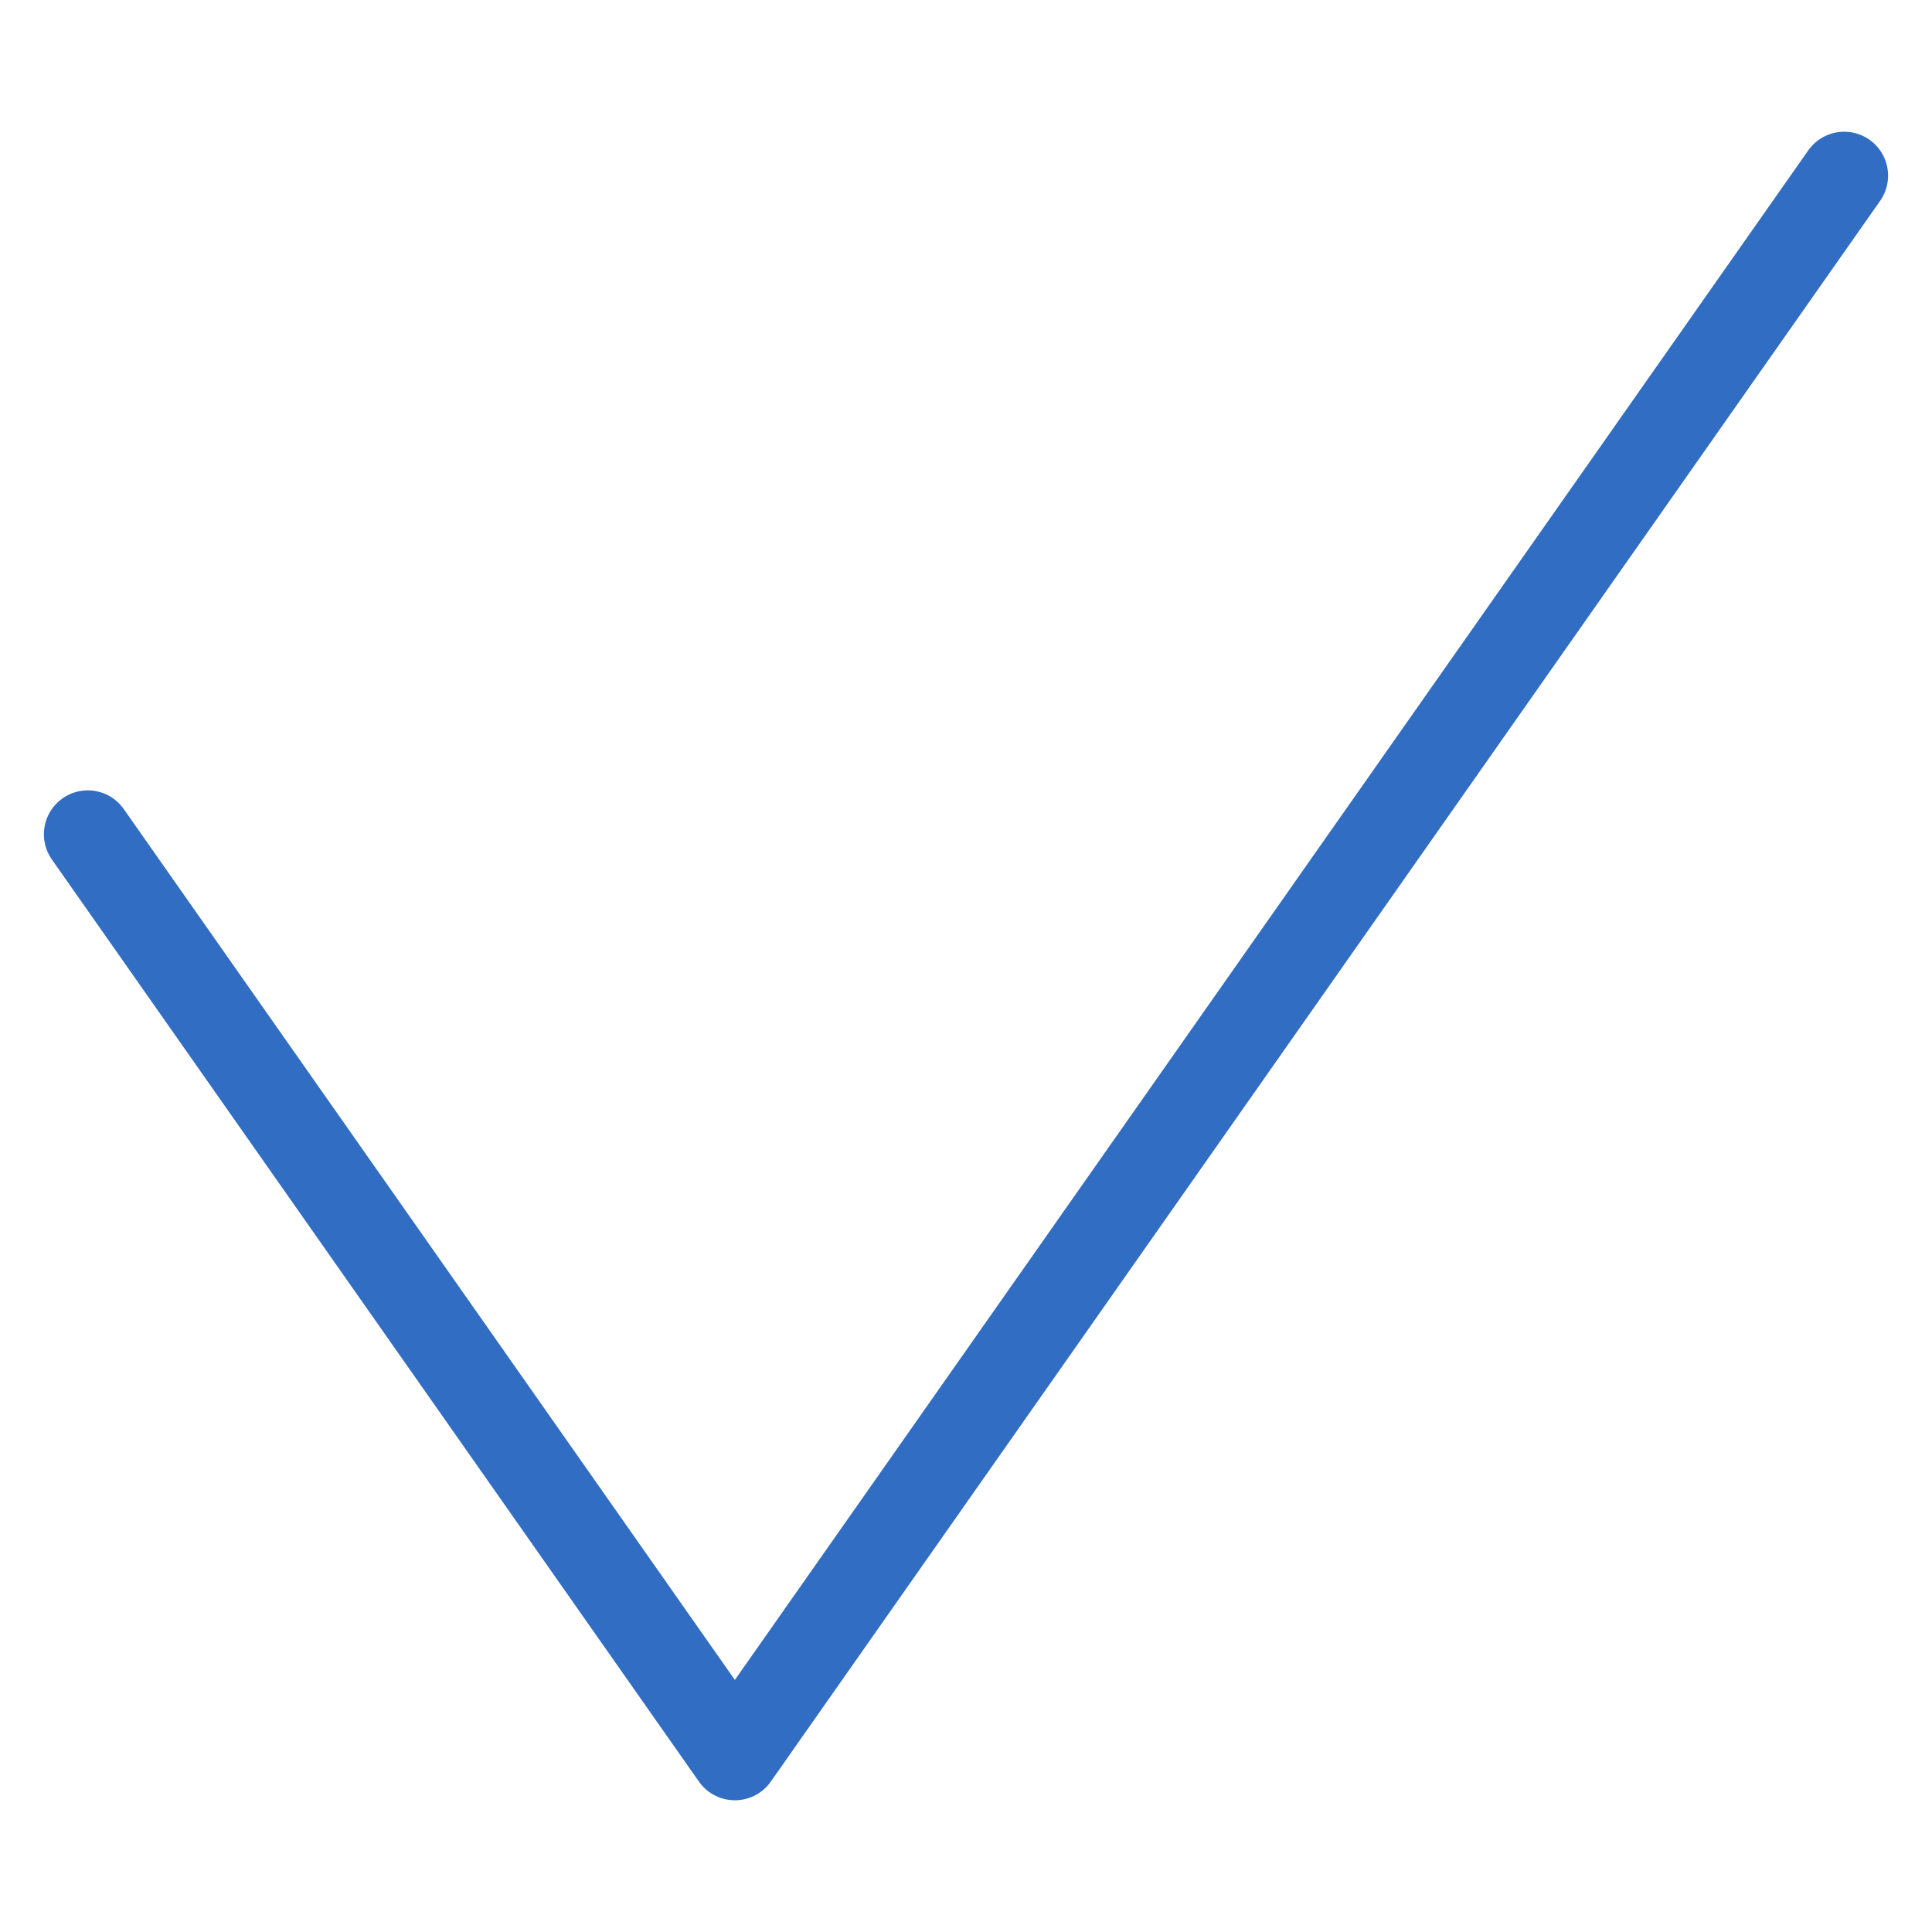
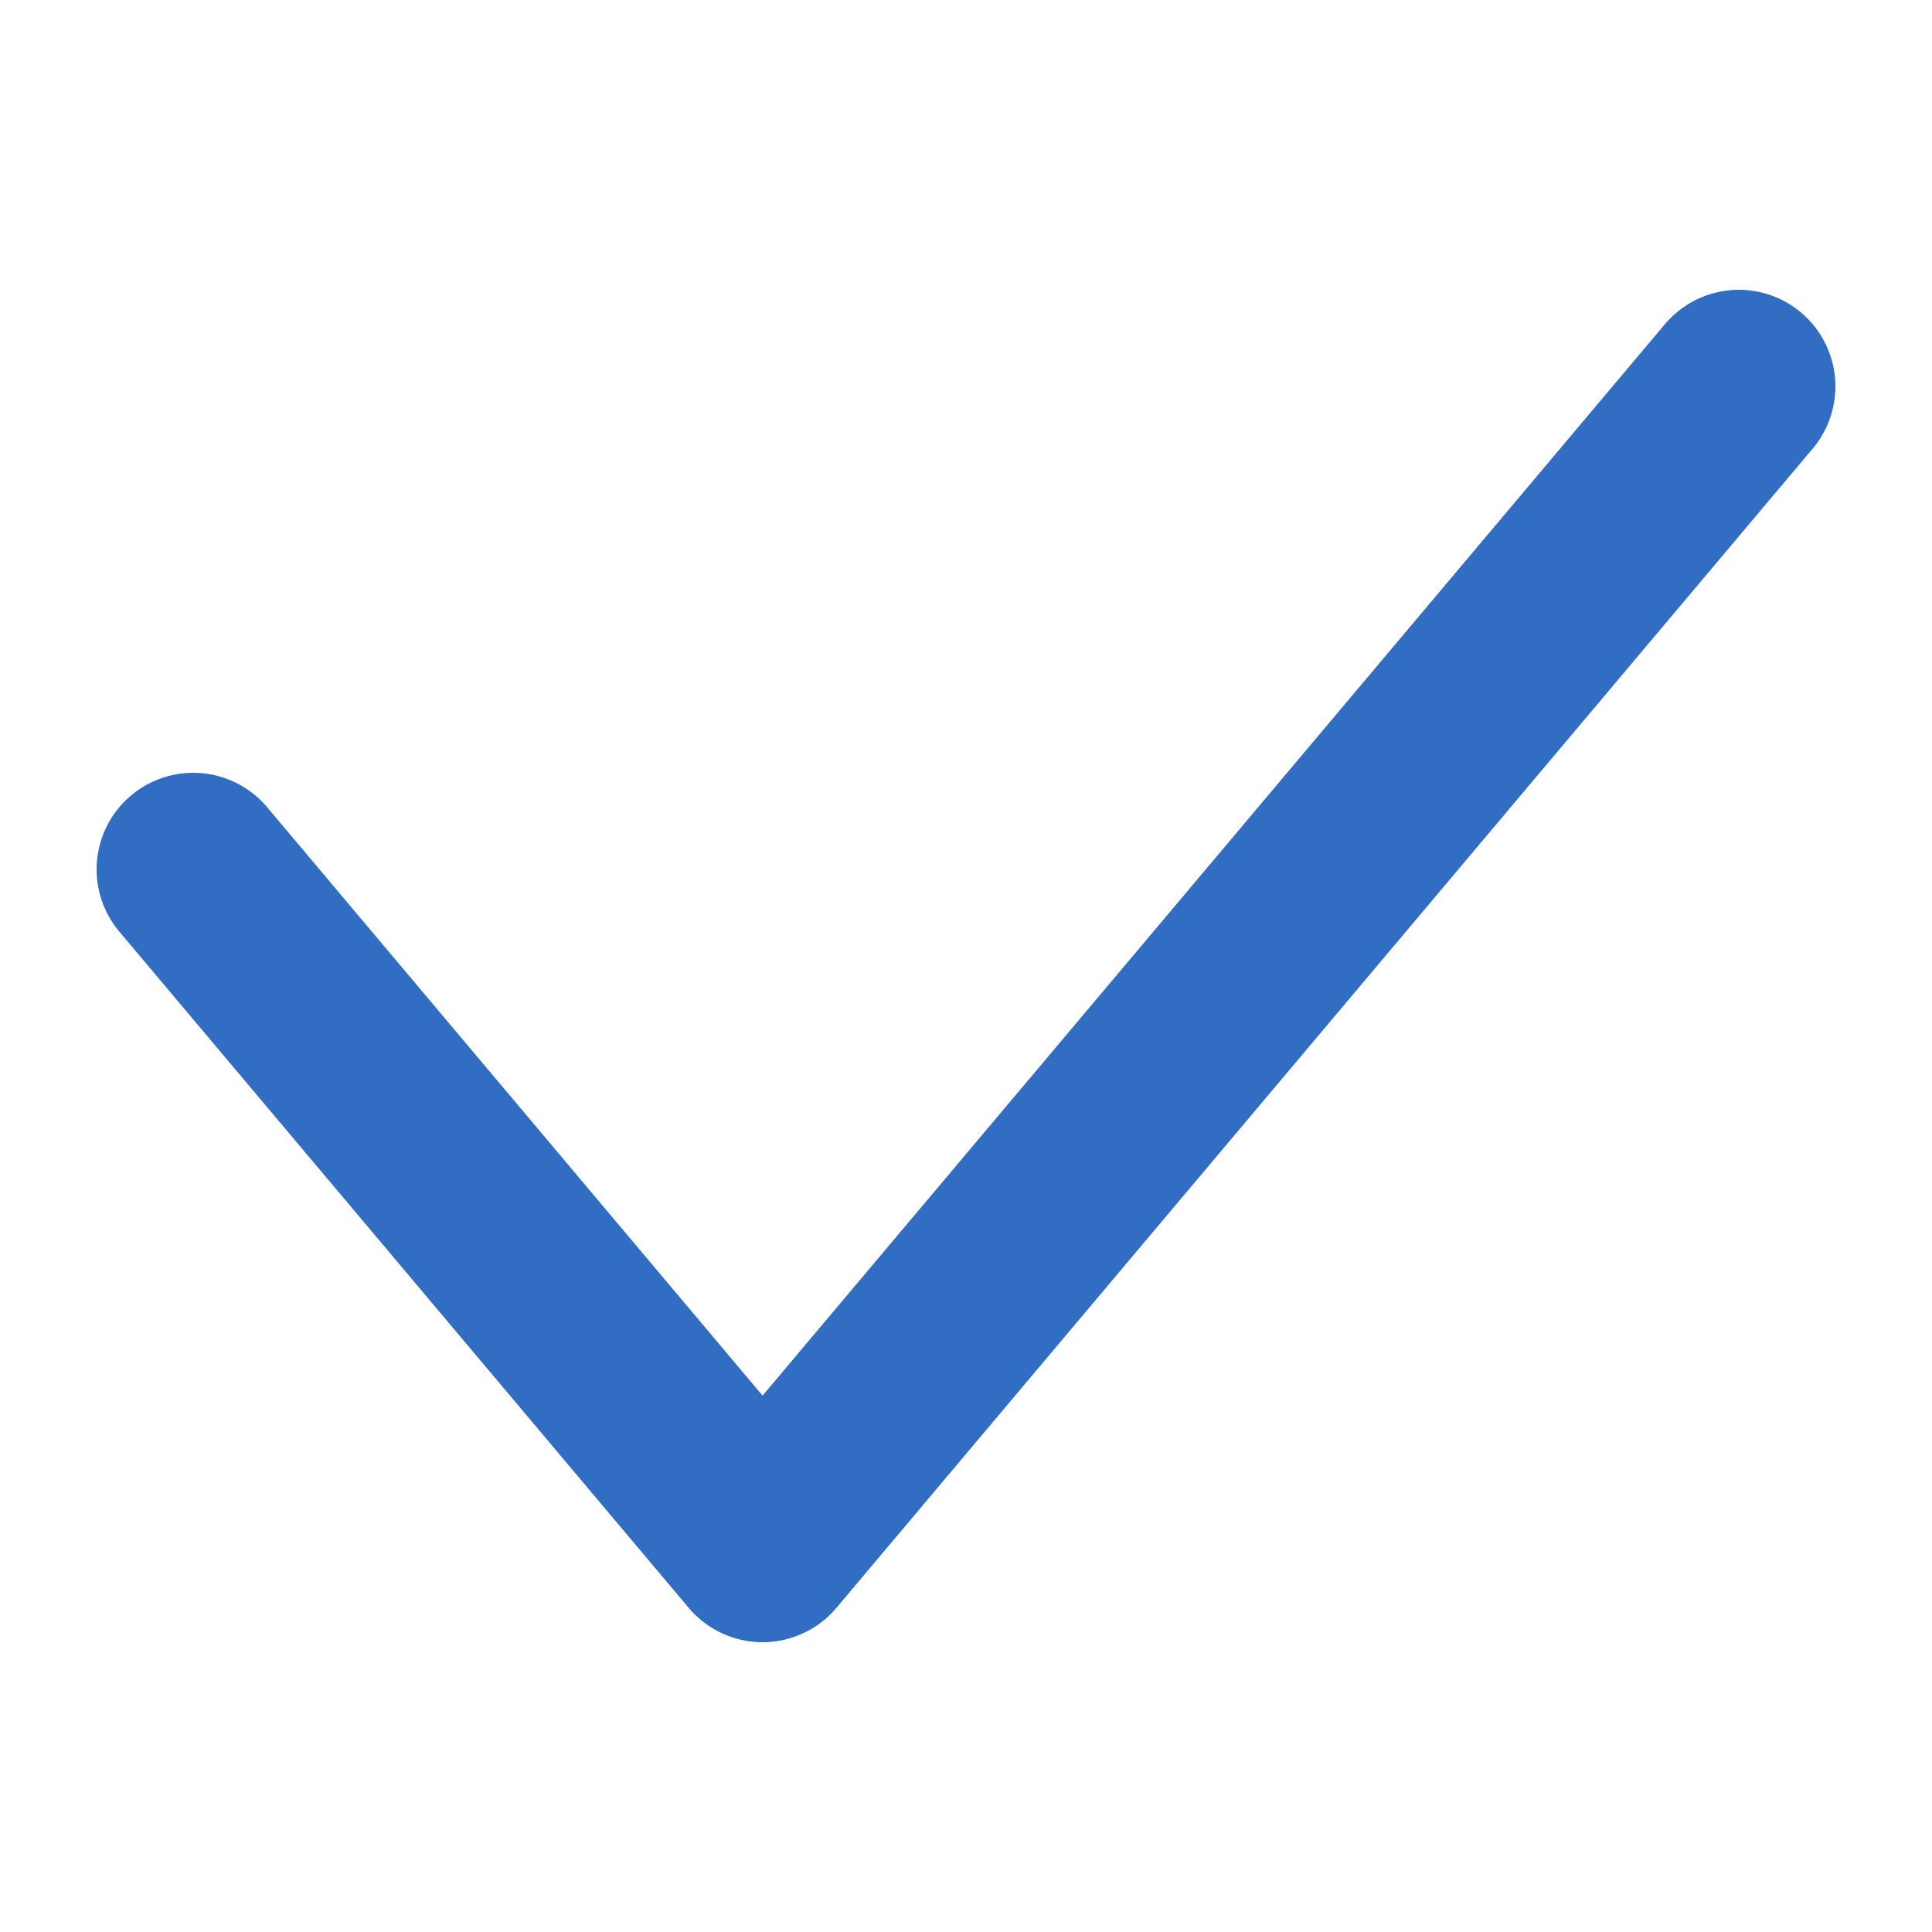
- <svg xmlns="http://www.w3.org/2000/svg" width="22" height="22" viewBox="0 0 22 22" fill="none">
-   <path d="M1 9.5L8.368 20L21 2" stroke="#316DC2" stroke-linecap="round" stroke-linejoin="round" />
+ <svg xmlns="http://www.w3.org/2000/svg" width="10" height="10" viewBox="0 0 10 10" fill="none">
+   <path d="M1 4.5L3.947 8L9 2" stroke="#316DC2" stroke-linecap="round" stroke-linejoin="round" />
</svg>
